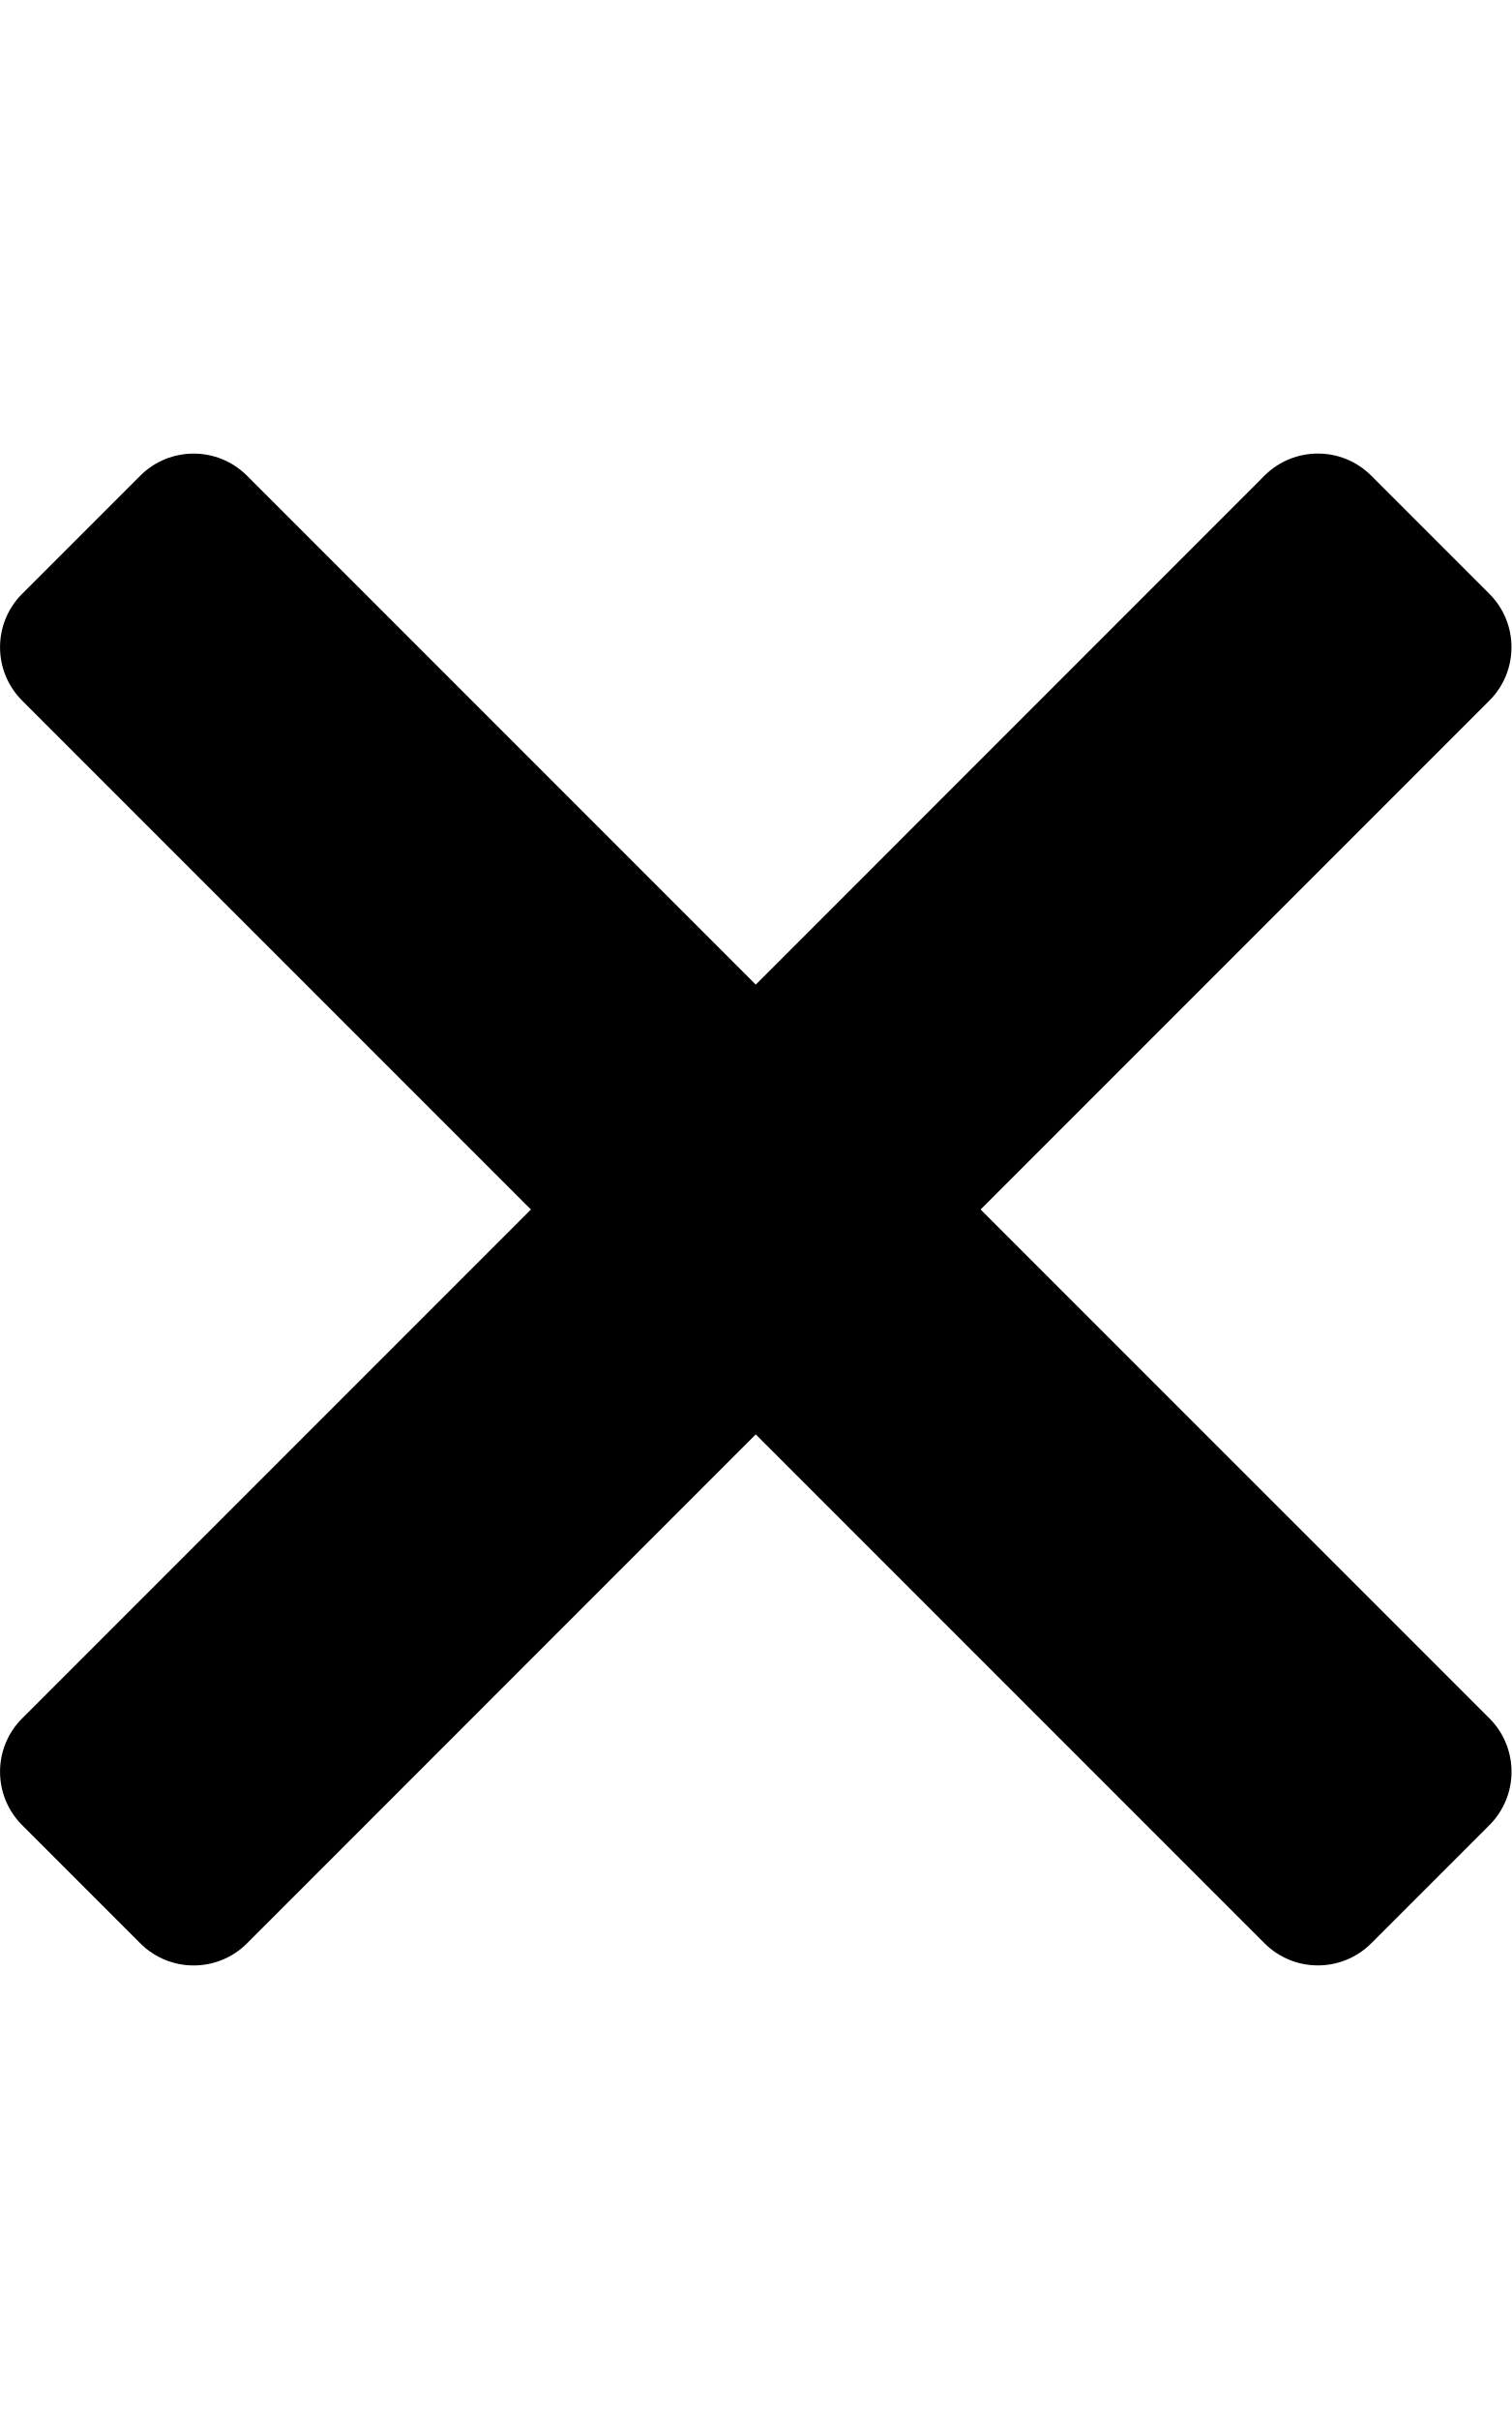
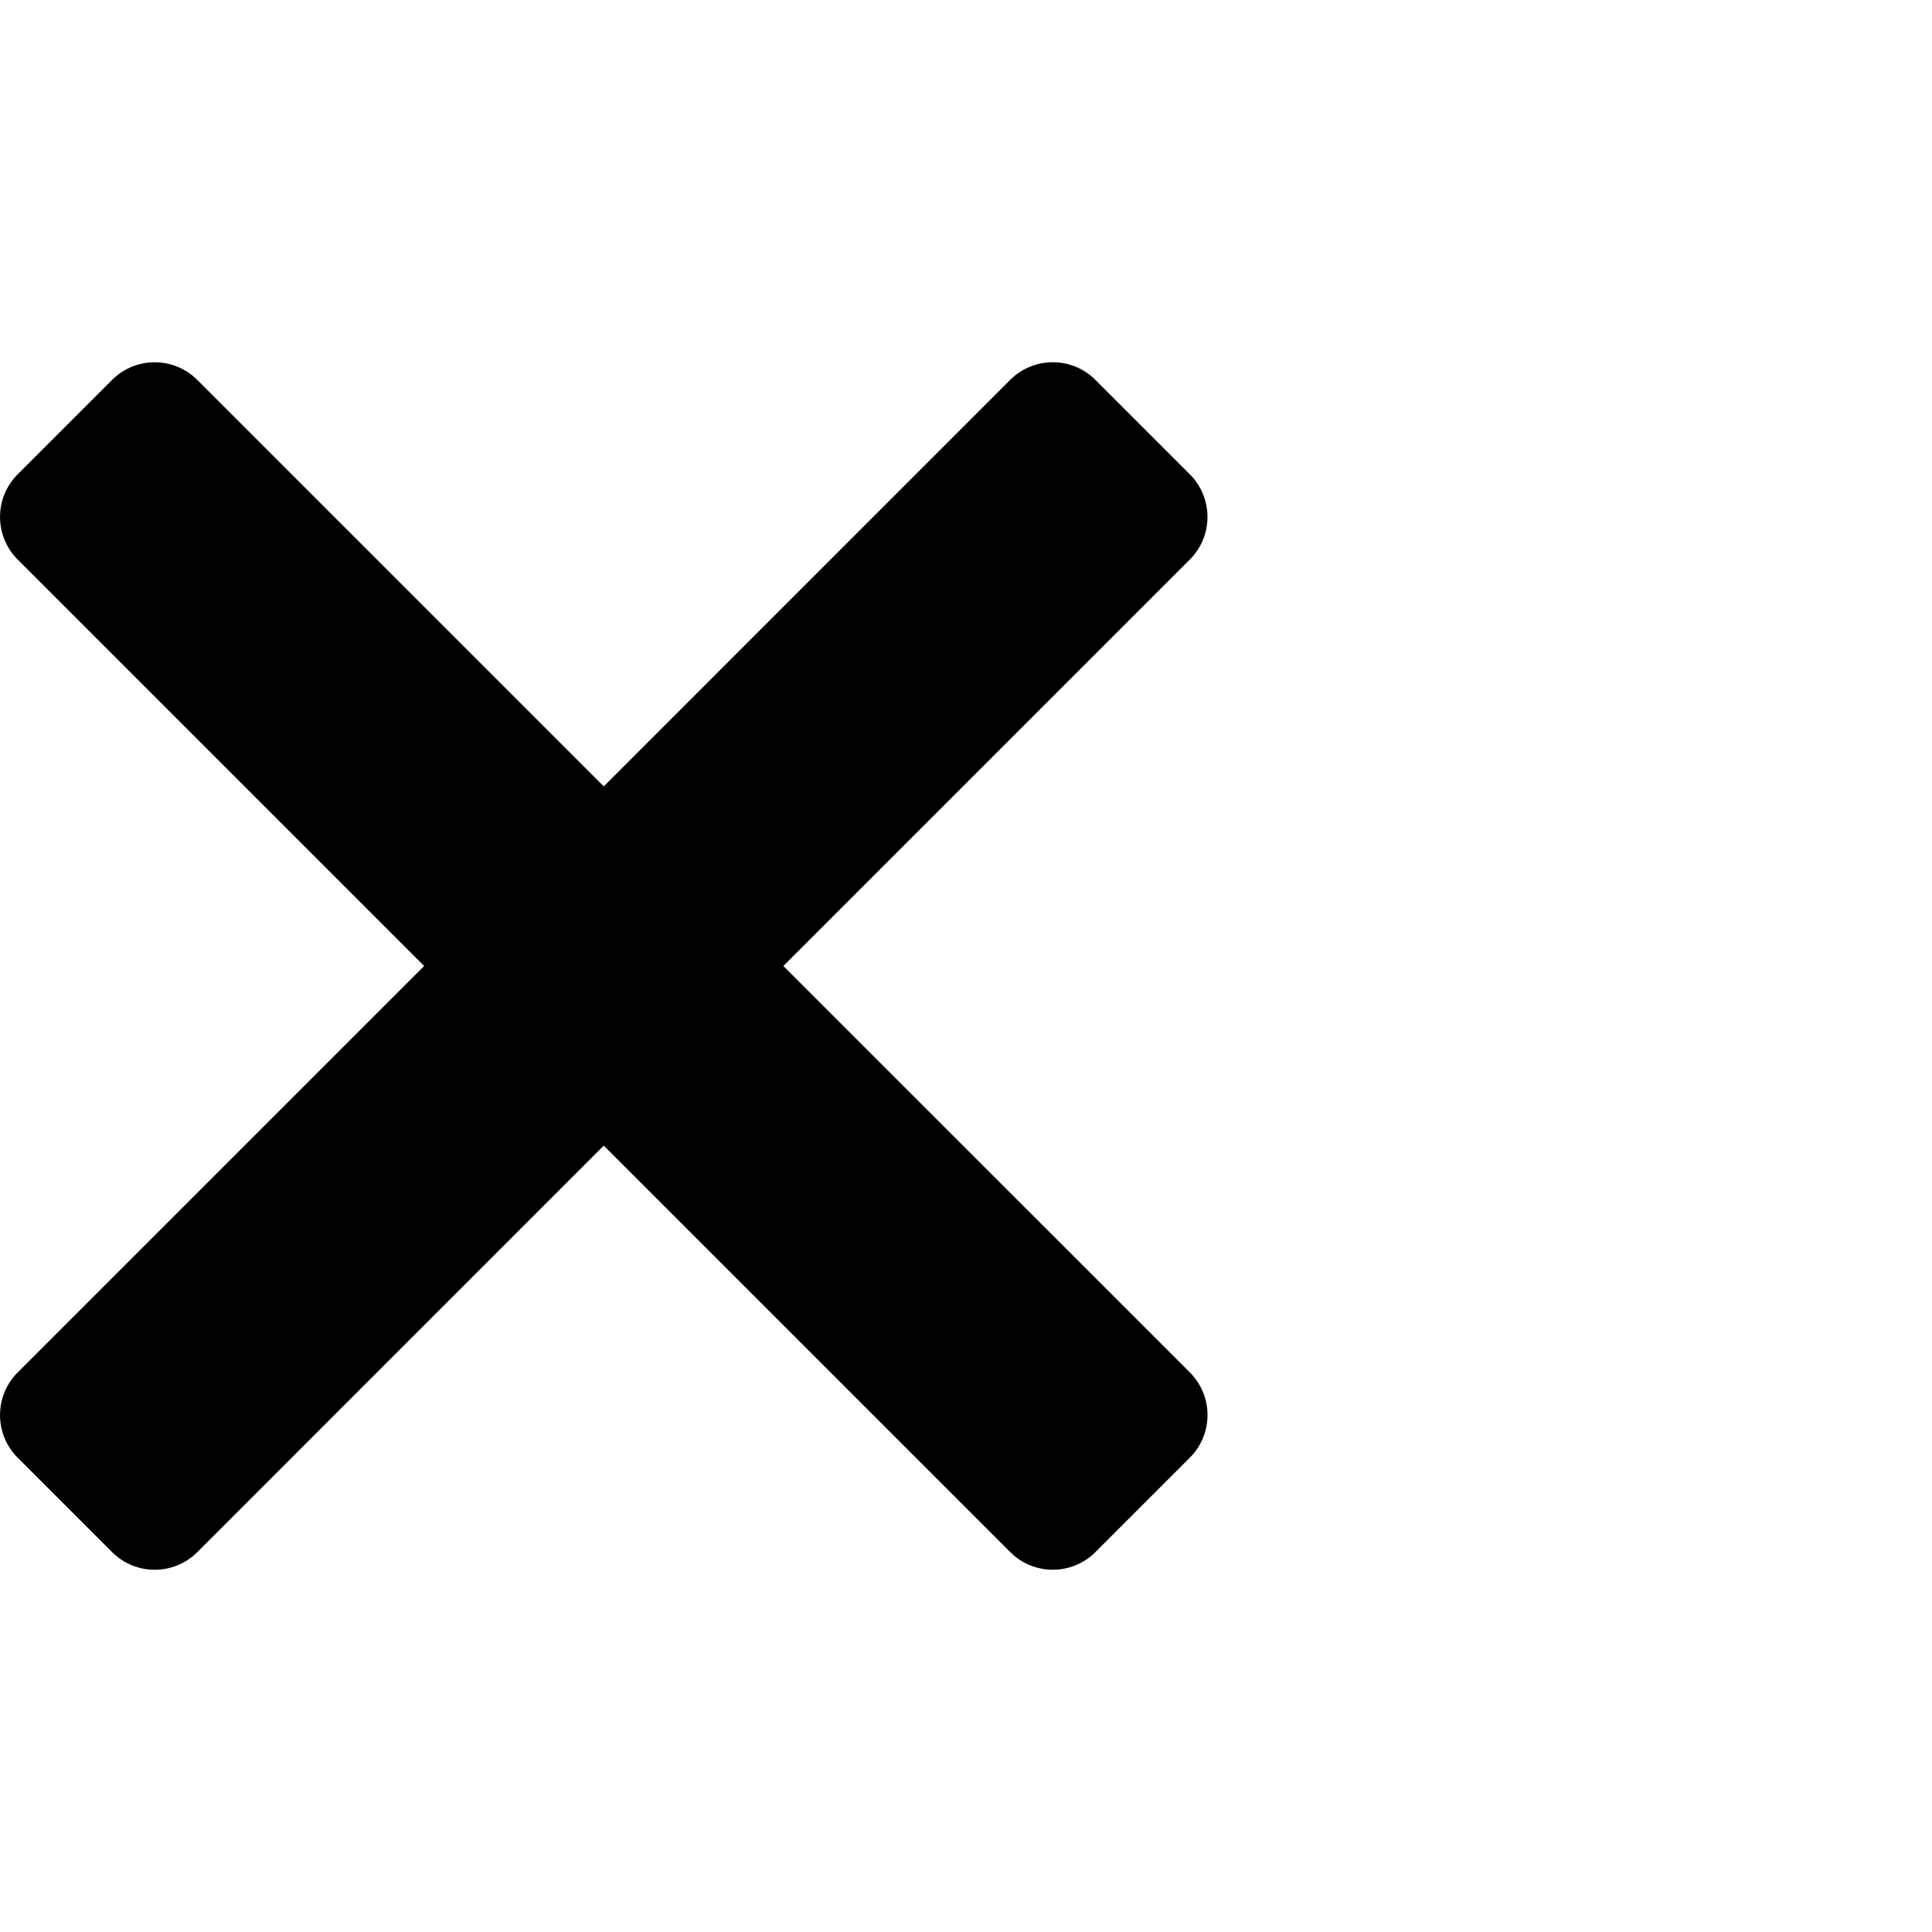
- <svg xmlns="http://www.w3.org/2000/svg" viewBox="0 0 320 512">
+ <svg xmlns="http://www.w3.org/2000/svg" viewBox="0 0 512 512">
  <path d="M207.6 256l107.72-107.72c6.23-6.23 6.23-16.34 0-22.58l-25.03-25.03c-6.23-6.23-16.34-6.23-22.58 0L160 208.4 52.28 100.68c-6.23-6.23-16.34-6.23-22.58 0L4.68 125.7c-6.23 6.23-6.23 16.34 0 22.58L112.4 256 4.68 363.72c-6.23 6.23-6.23 16.34 0 22.58l25.03 25.03c6.23 6.23 16.34 6.23 22.58 0L160 303.6l107.72 107.72c6.23 6.23 16.34 6.23 22.58 0l25.03-25.03c6.23-6.23 6.23-16.34 0-22.58L207.6 256z" />
</svg>
